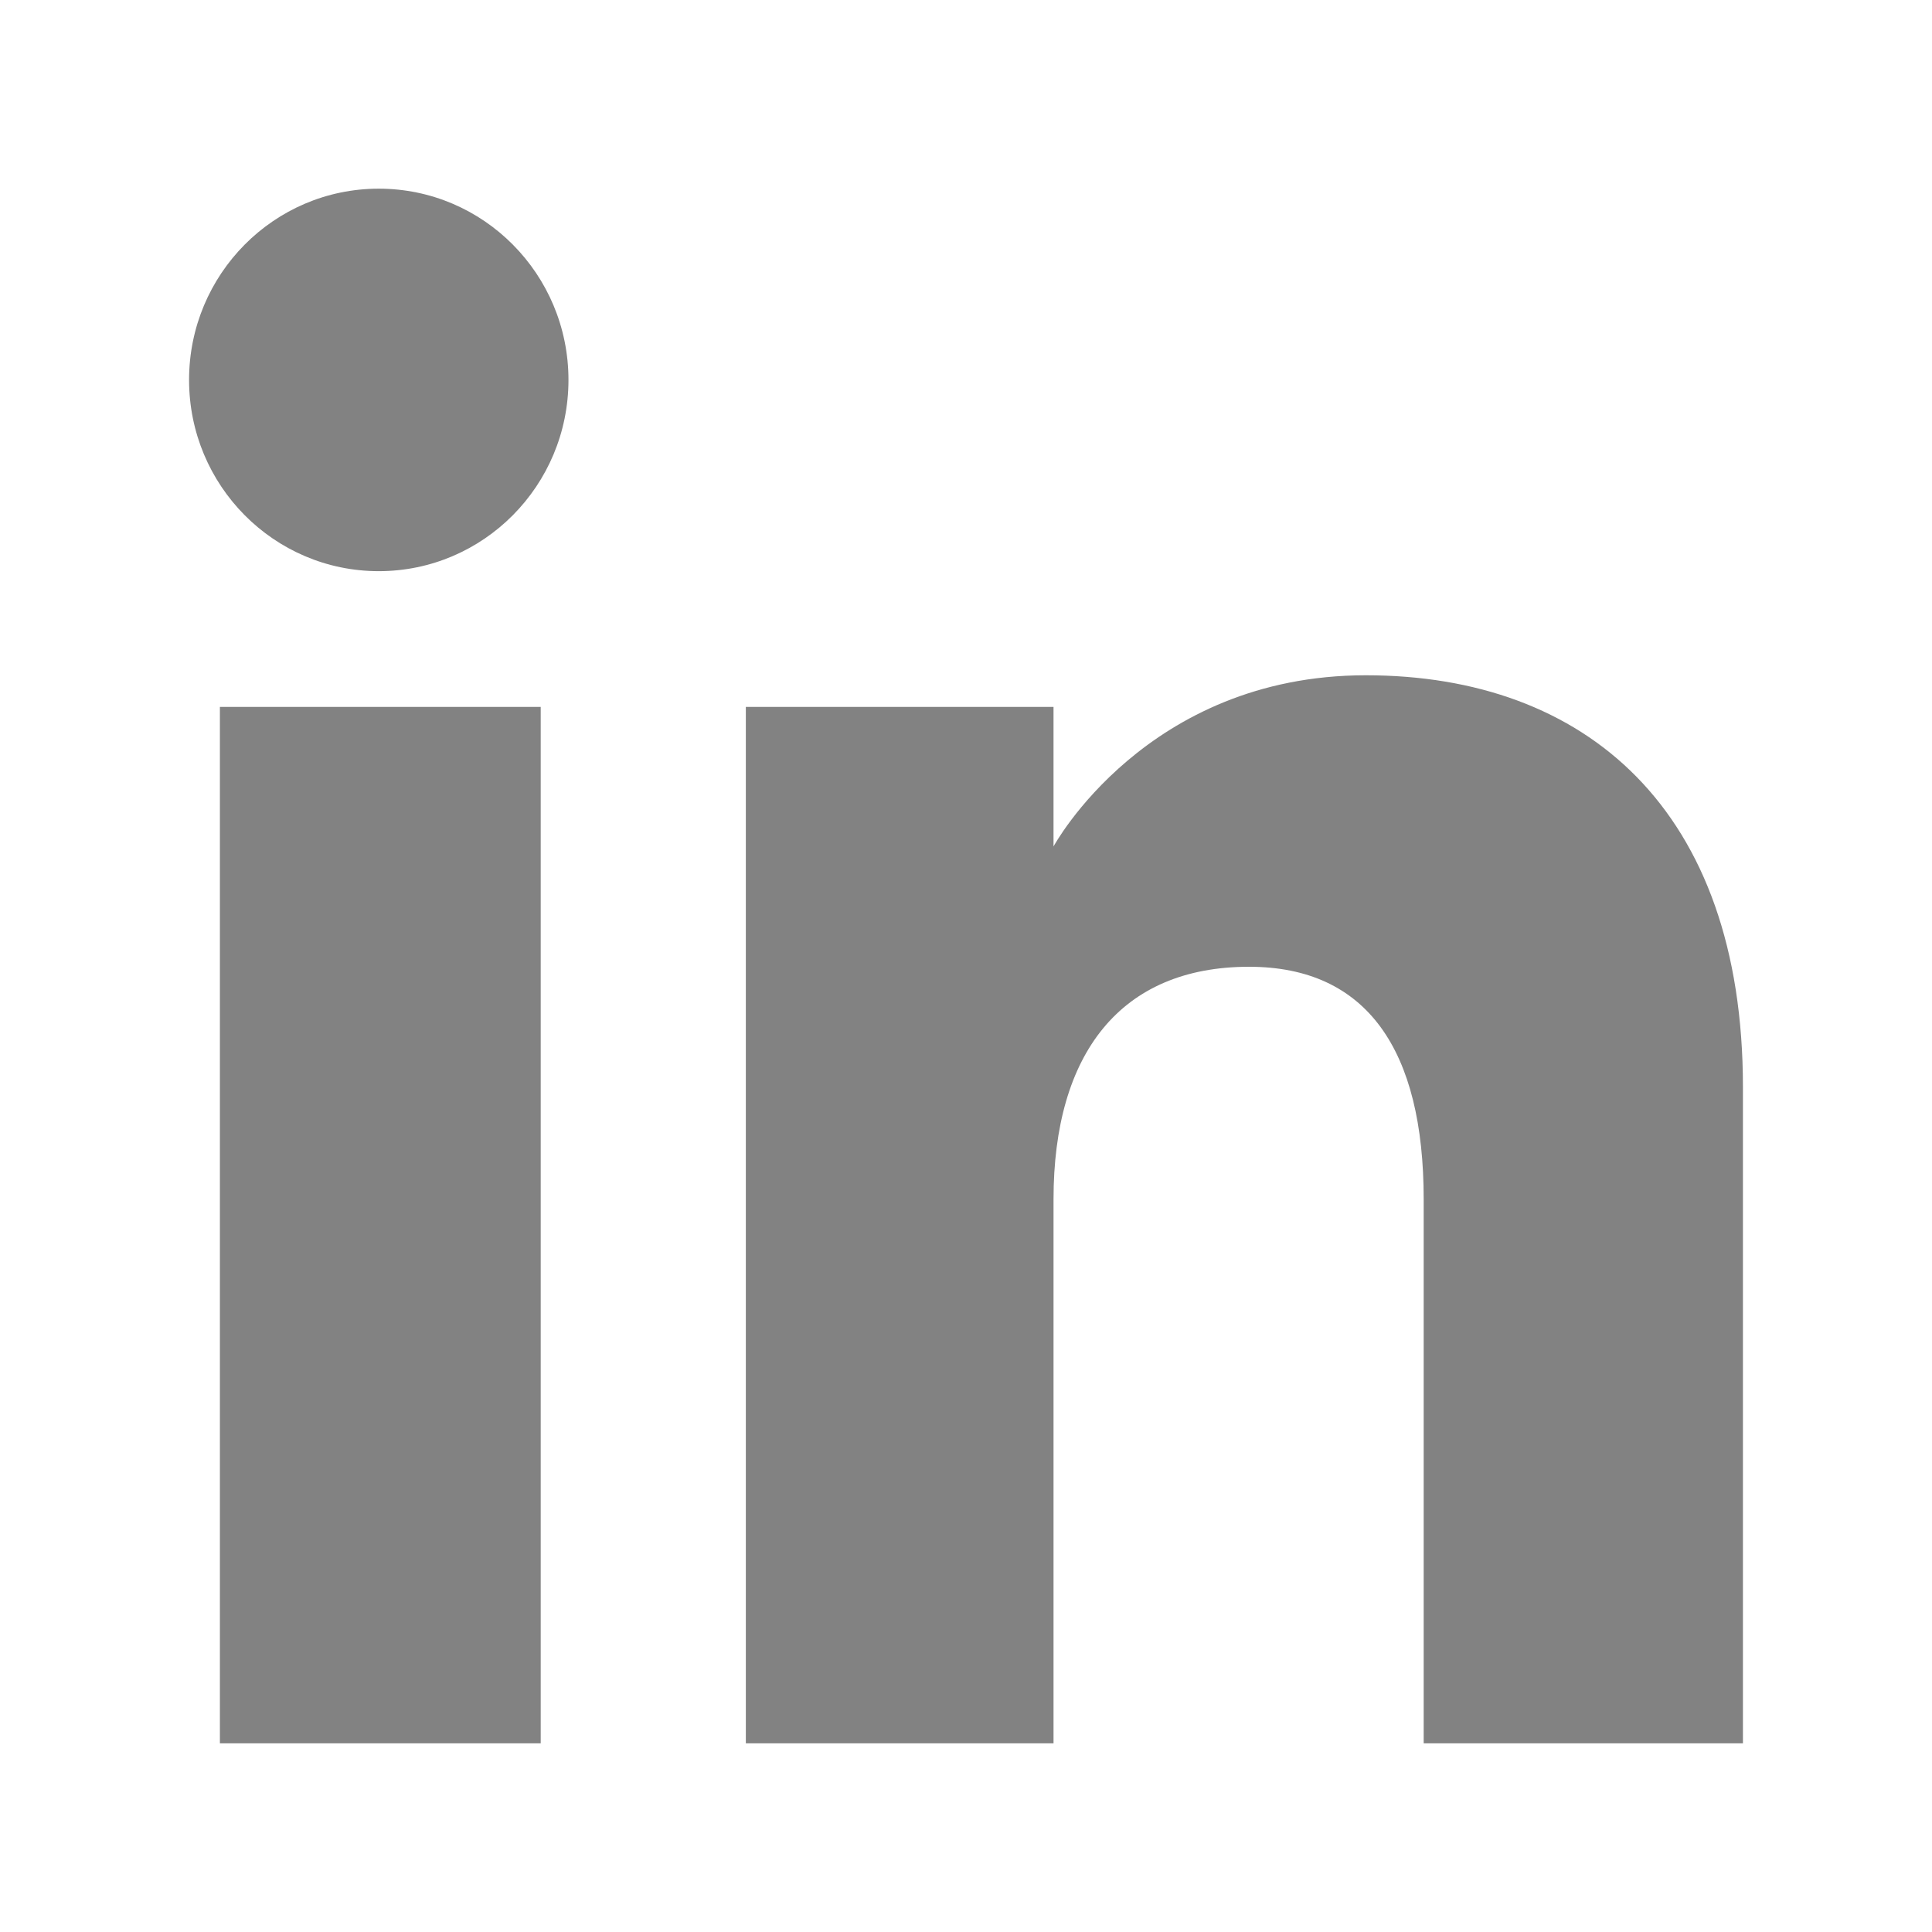
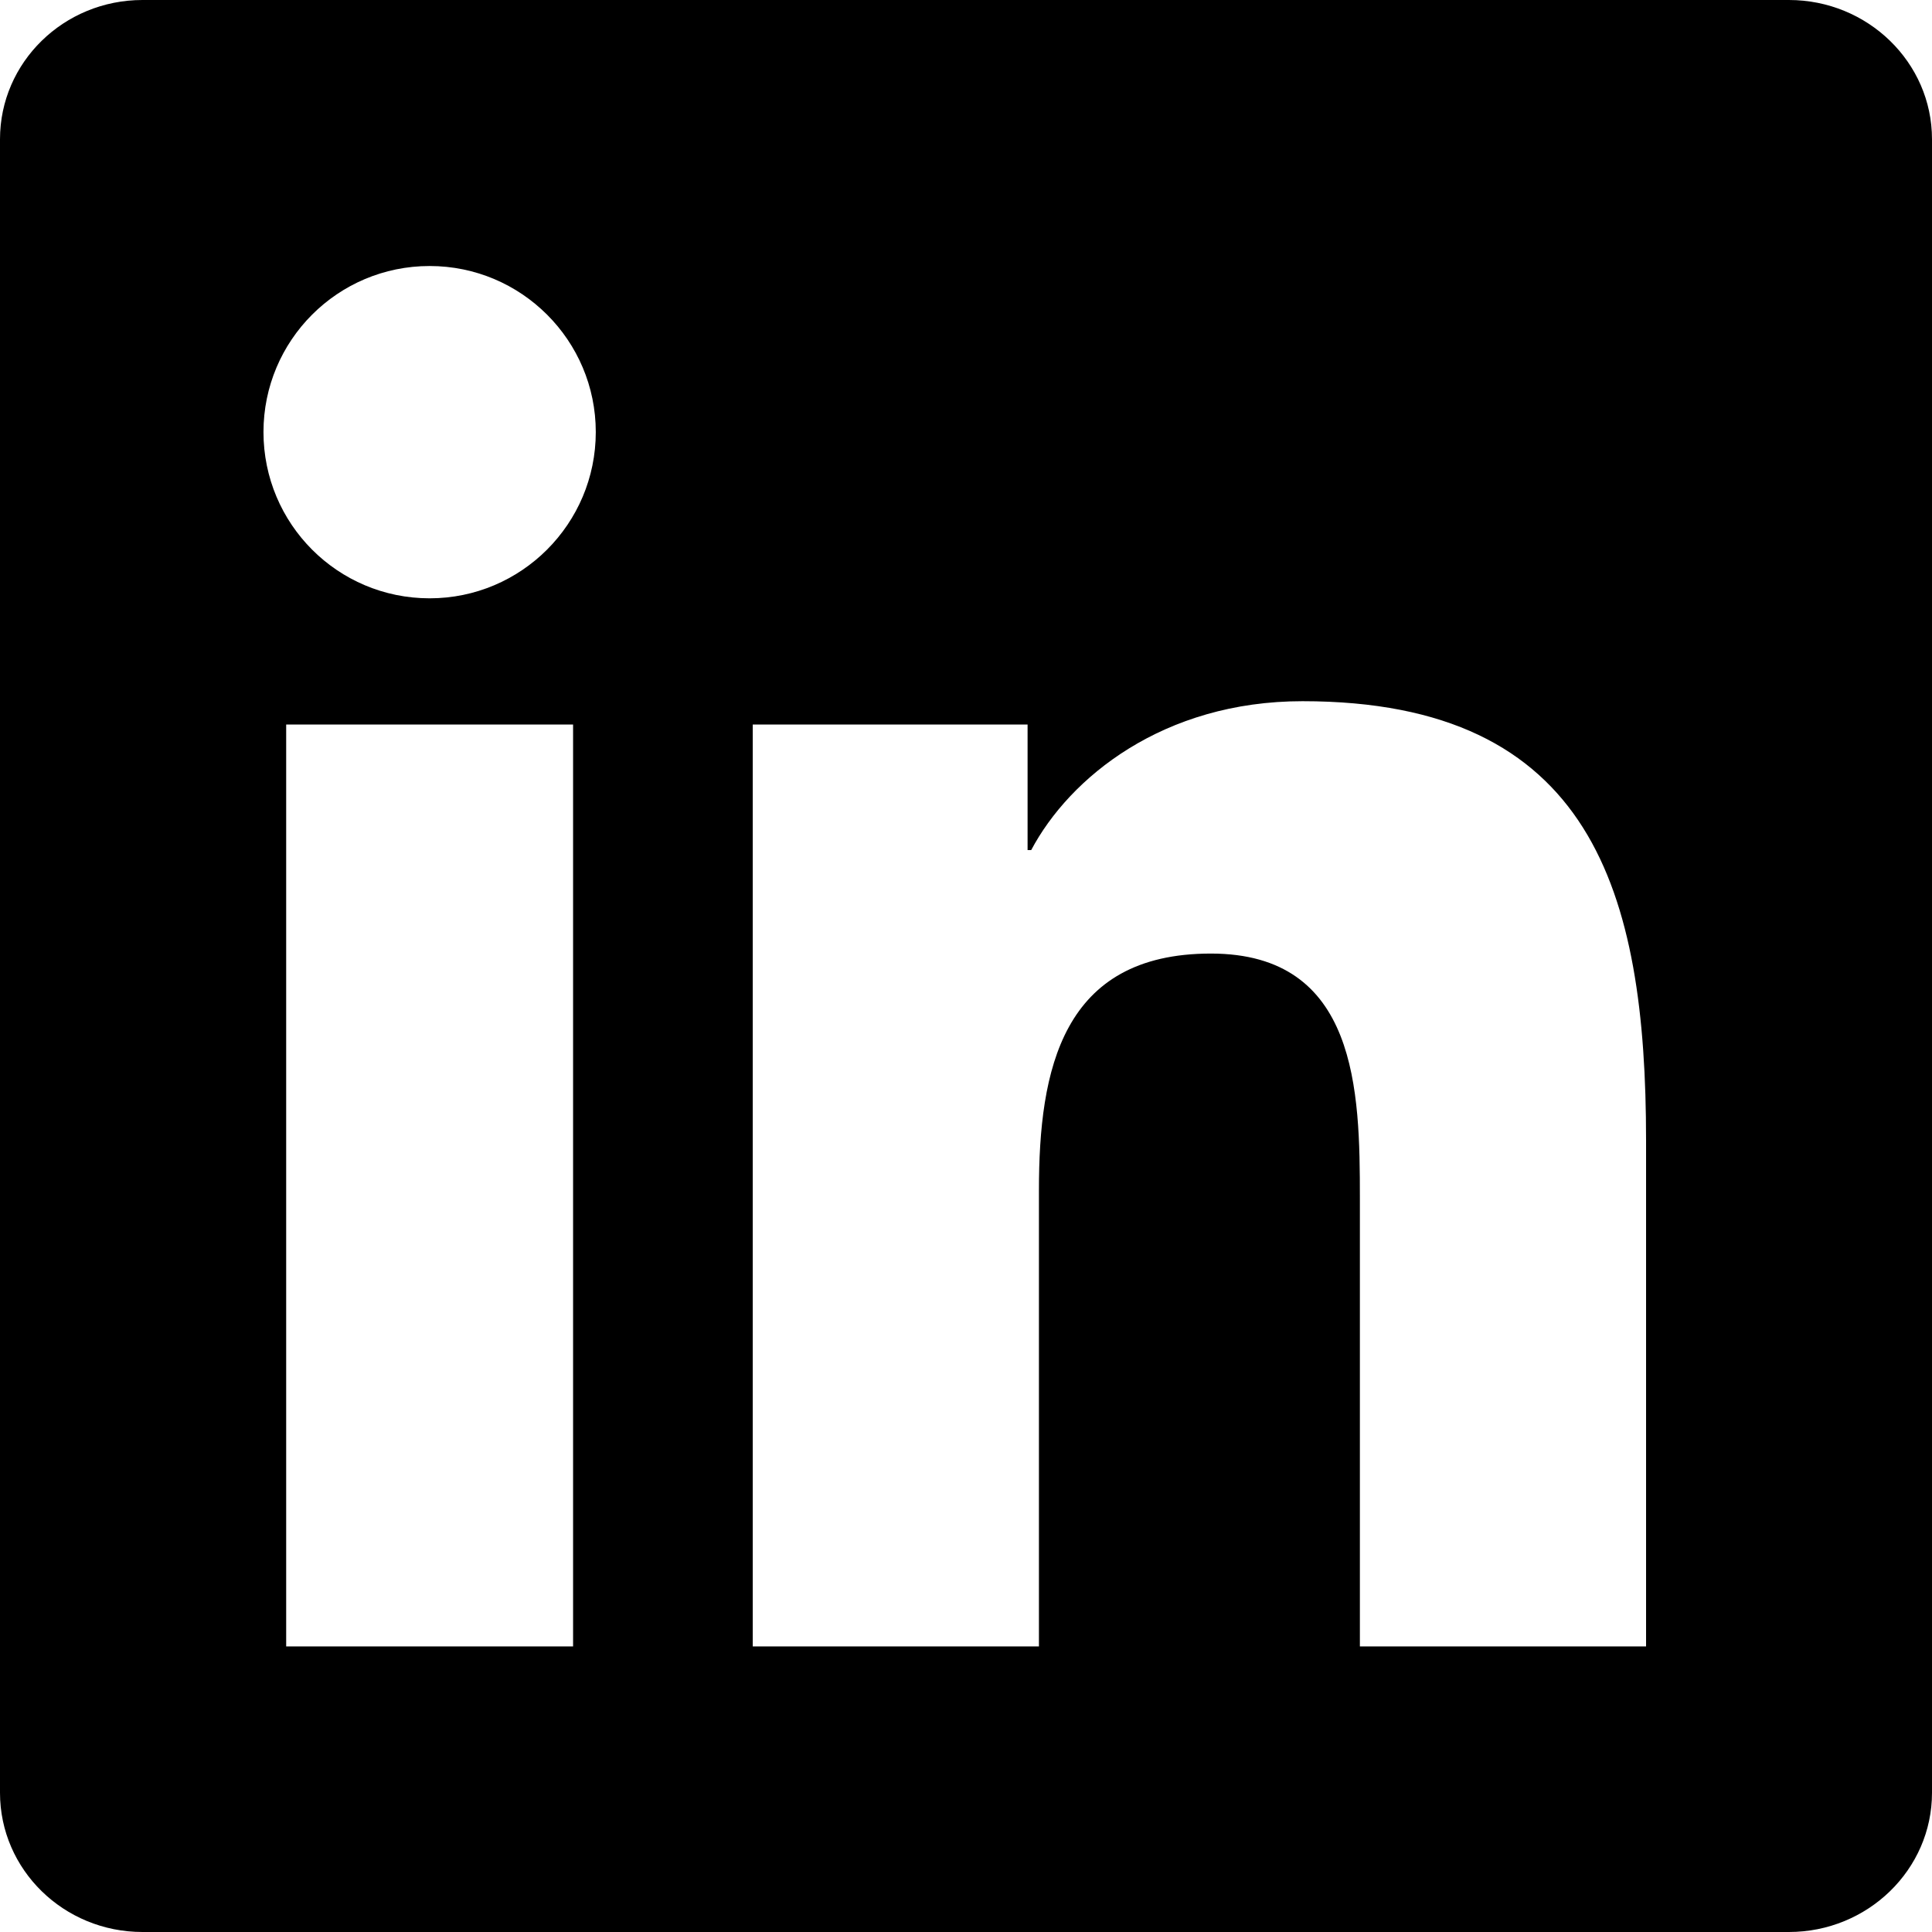
- <svg viewBox="0 0 512 512" width="16px" height="16px">
-   <path fill="#828282" d="M150.65,100.682c0,27.992-22.508,50.683-50.273,50.683c-27.765,0-50.273-22.691-50.273-50.683         C50.104,72.691,72.612,50,100.377,50C128.143,50,150.65,72.691,150.65,100.682z M143.294,187.333H58.277V462h85.017V187.333z         M279.195,187.333h-81.541V462h81.541c0,0,0-101.877,0-144.181c0-38.624,17.779-61.615,51.807-61.615         c31.268,0,46.289,22.071,46.289,61.615c0,39.545,0,144.181,0,144.181h84.605c0,0,0-100.344,0-173.915         s-41.689-109.131-99.934-109.131s-82.768,45.369-82.768,45.369V187.333z" />
+ <svg xmlns="http://www.w3.org/2000/svg" viewBox="0 0 16 16" width="24px" height="24px" fill-rule="evenodd" clip-rule="evenodd" stroke-linejoin="round" stroke-miterlimit="1.414">
+   <path d="M13.632 13.635h-2.37V9.922c0-.886-.018-2.025-1.234-2.025-1.235 0-1.424.964-1.424 1.96v3.778h-2.37V6H8.51V7.04h.03c.318-.6 1.092-1.233 2.247-1.233 2.4 0 2.845 1.58 2.845 3.637v4.188zM3.558 4.955c-.762 0-1.376-.617-1.376-1.377 0-.758.614-1.375 1.376-1.375.76 0 1.376.617 1.376 1.375 0 .76-.617 1.377-1.376 1.377zm1.188 8.68H2.37V6h2.376v7.635zM14.816 0H1.18C.528 0 0 .516 0 1.153v13.694C0 15.484.528 16 1.18 16h13.635c.652 0 1.185-.516 1.185-1.153V1.153C16 .516 15.467 0 14.815 0z" fill-rule="nonzero" />
</svg>
